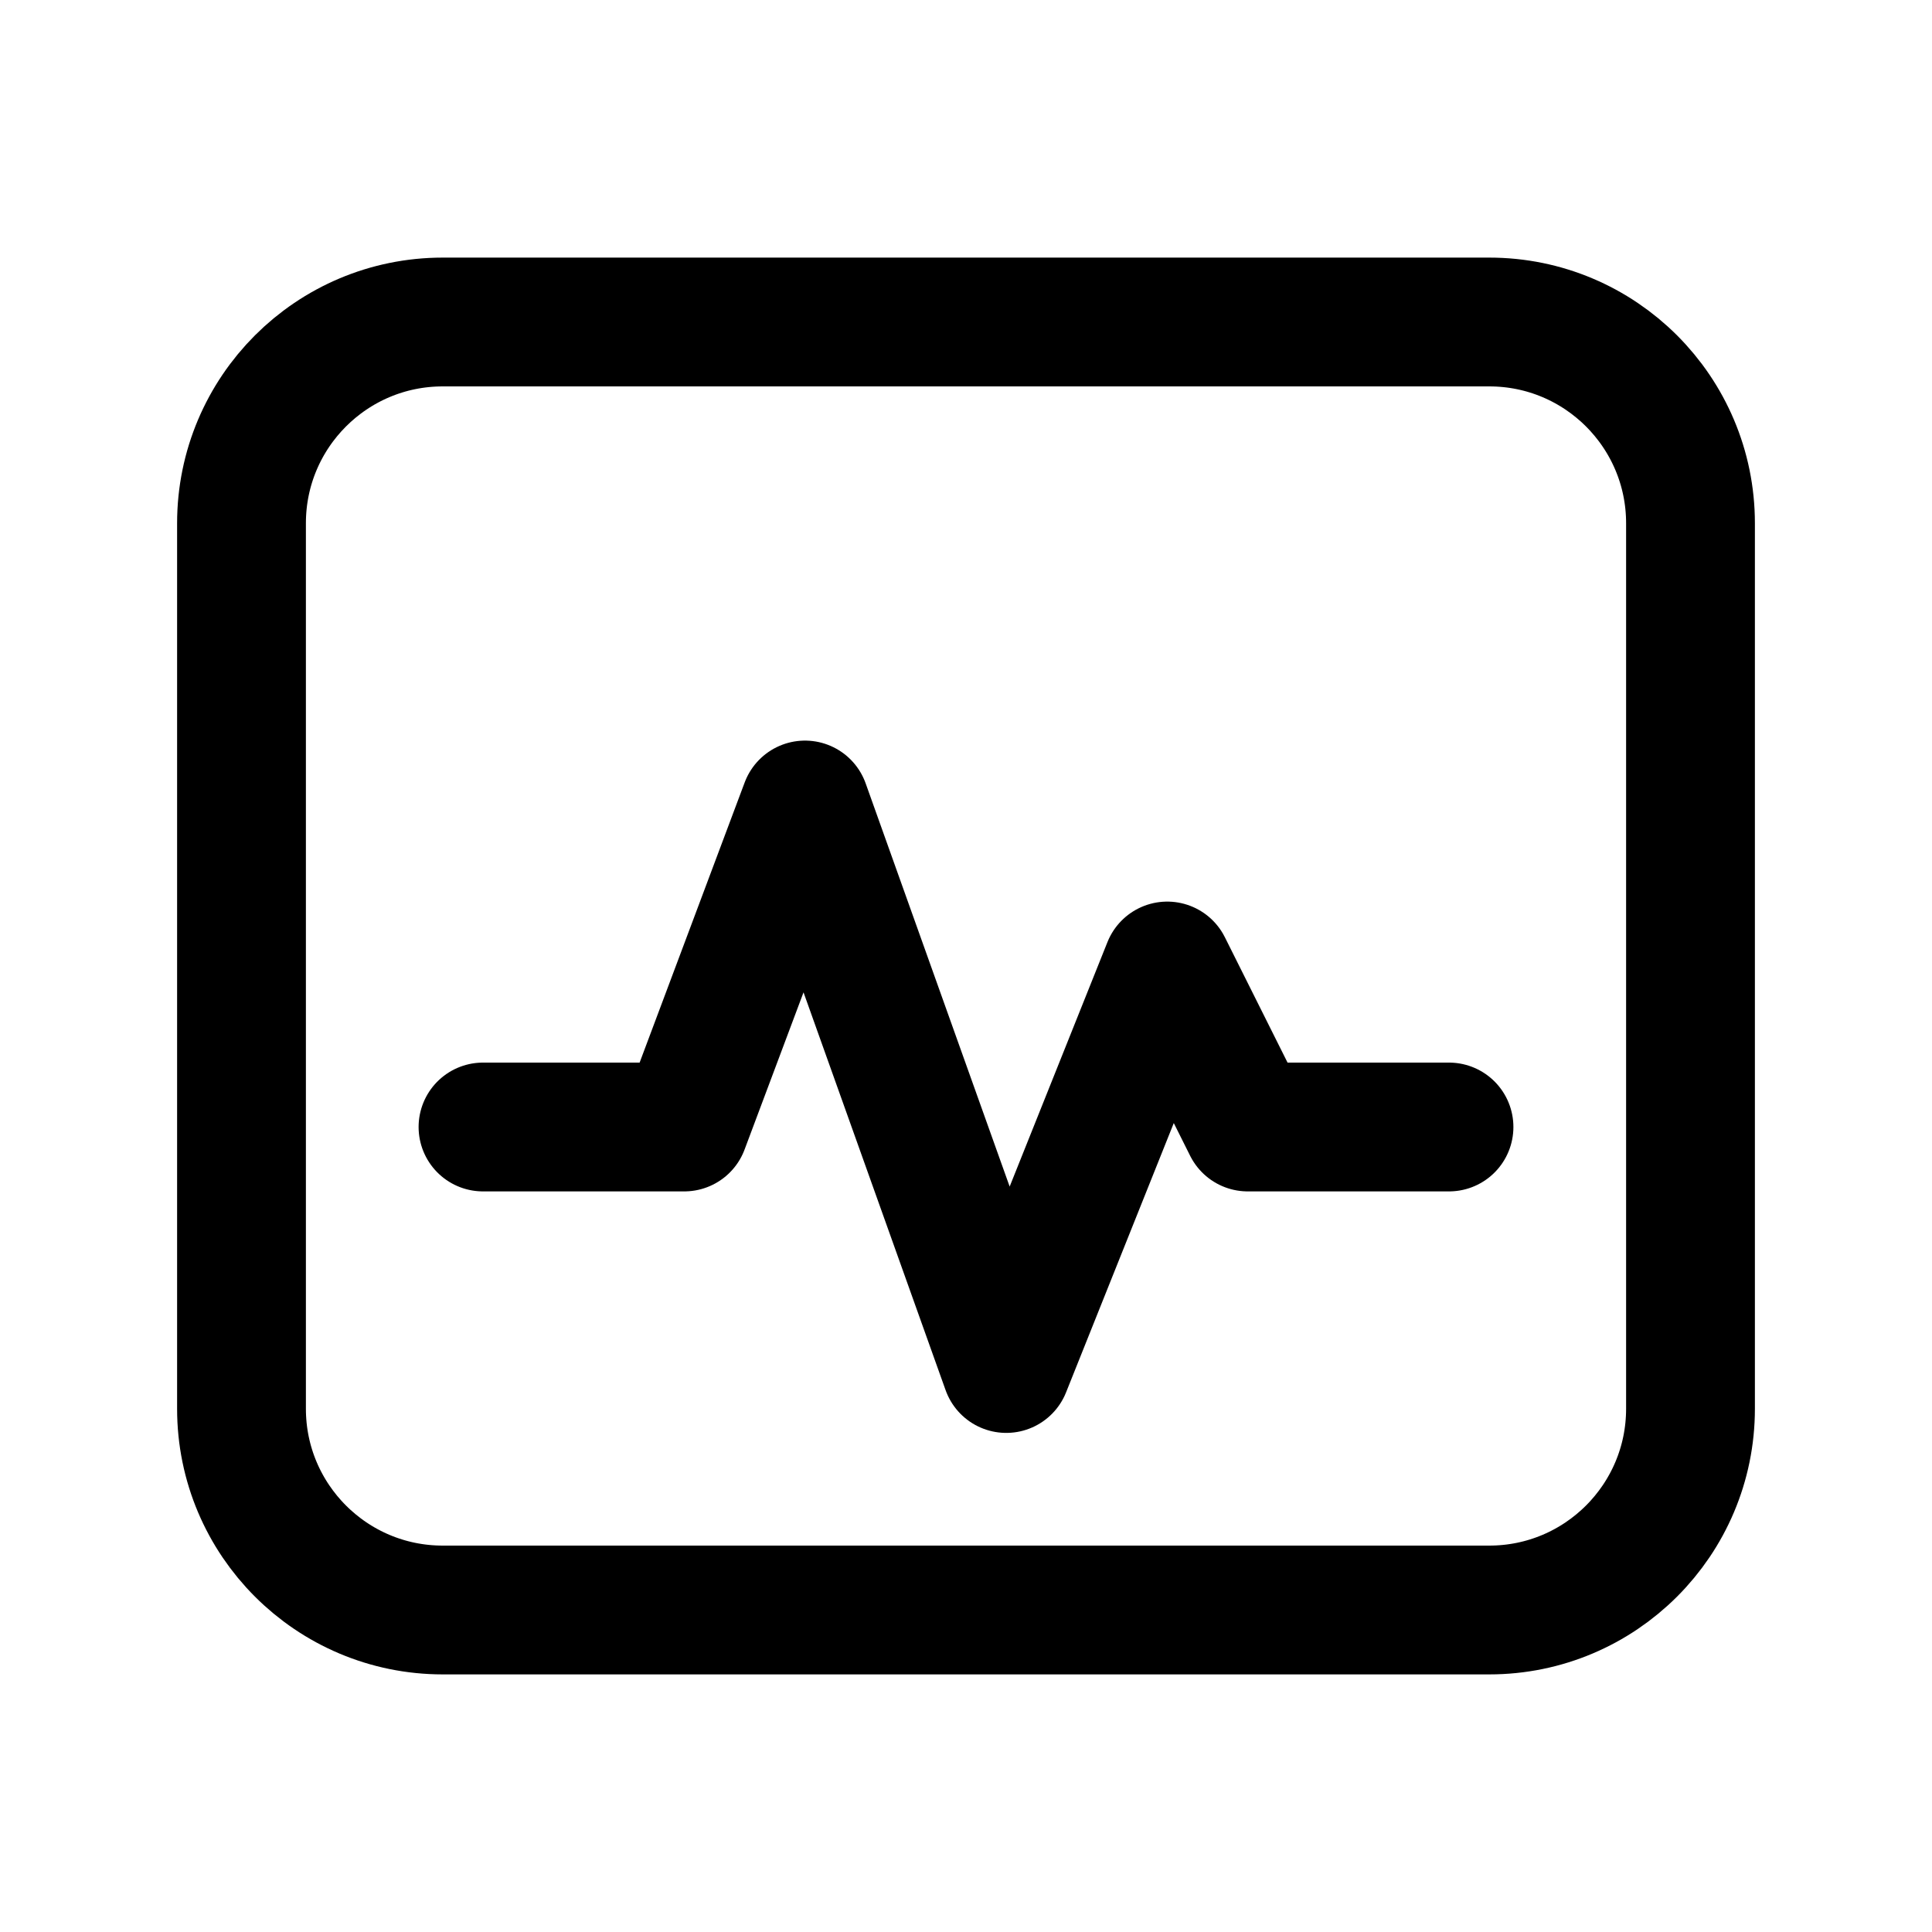
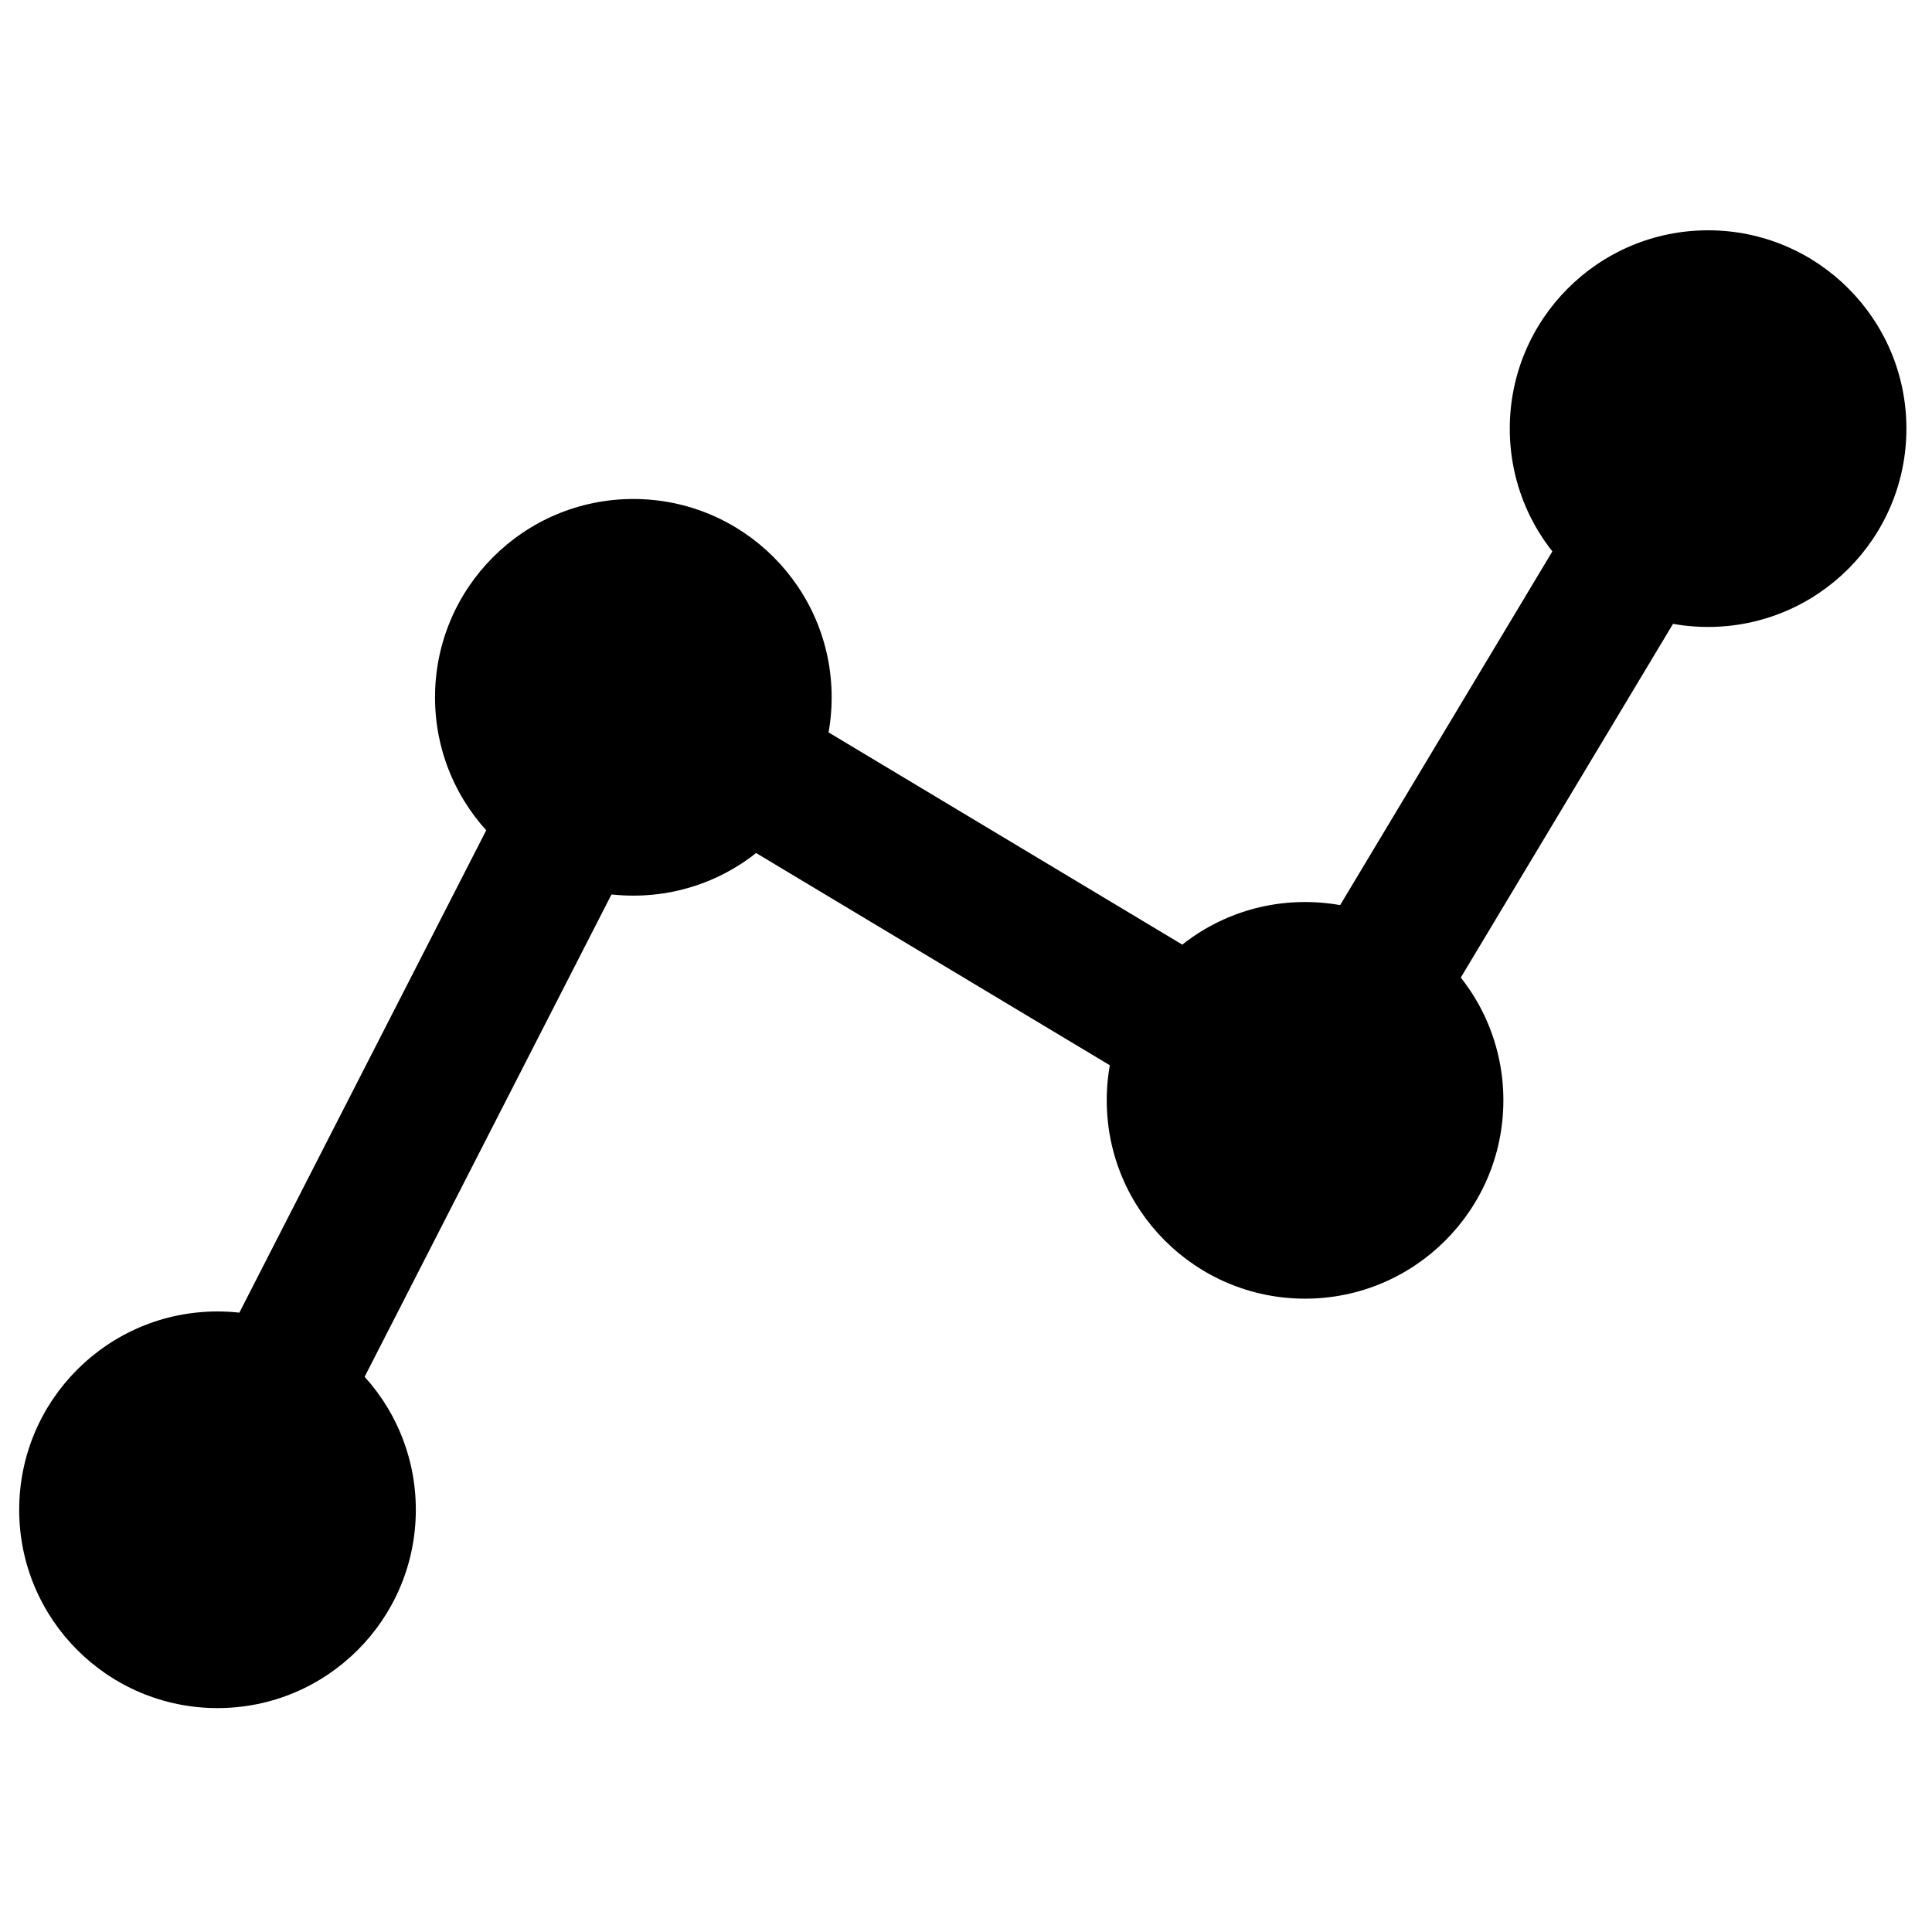
- <svg xmlns="http://www.w3.org/2000/svg" width="24" height="24" viewBox="0 0 24 24" fill="none" stroke="currentColor" stroke-width="1.6" stroke-linecap="round" stroke-linejoin="round">
-   <rect x="3" y="4" width="18" height="16" rx="2.5" />
-   <path d="M6 14h2.5l1.5-4 2.5 7 2-5 1 2H18" />
+ <svg xmlns="http://www.w3.org/2000/svg" viewBox="16 26 302 242" width="24" height="24">
+   <g fill="none" stroke="currentColor" stroke-width="22" stroke-linecap="round" stroke-linejoin="round">
+     <polyline points="50,232 115,105 220,168 283,63" />
+   </g>
+   <g fill="currentColor">
+     <circle cx="50" cy="232" r="31" />
+     <circle cx="115" cy="105" r="31" />
+     <circle cx="220" cy="168" r="31" />
+     <circle cx="283" cy="63" r="31" />
+   </g>
</svg>
